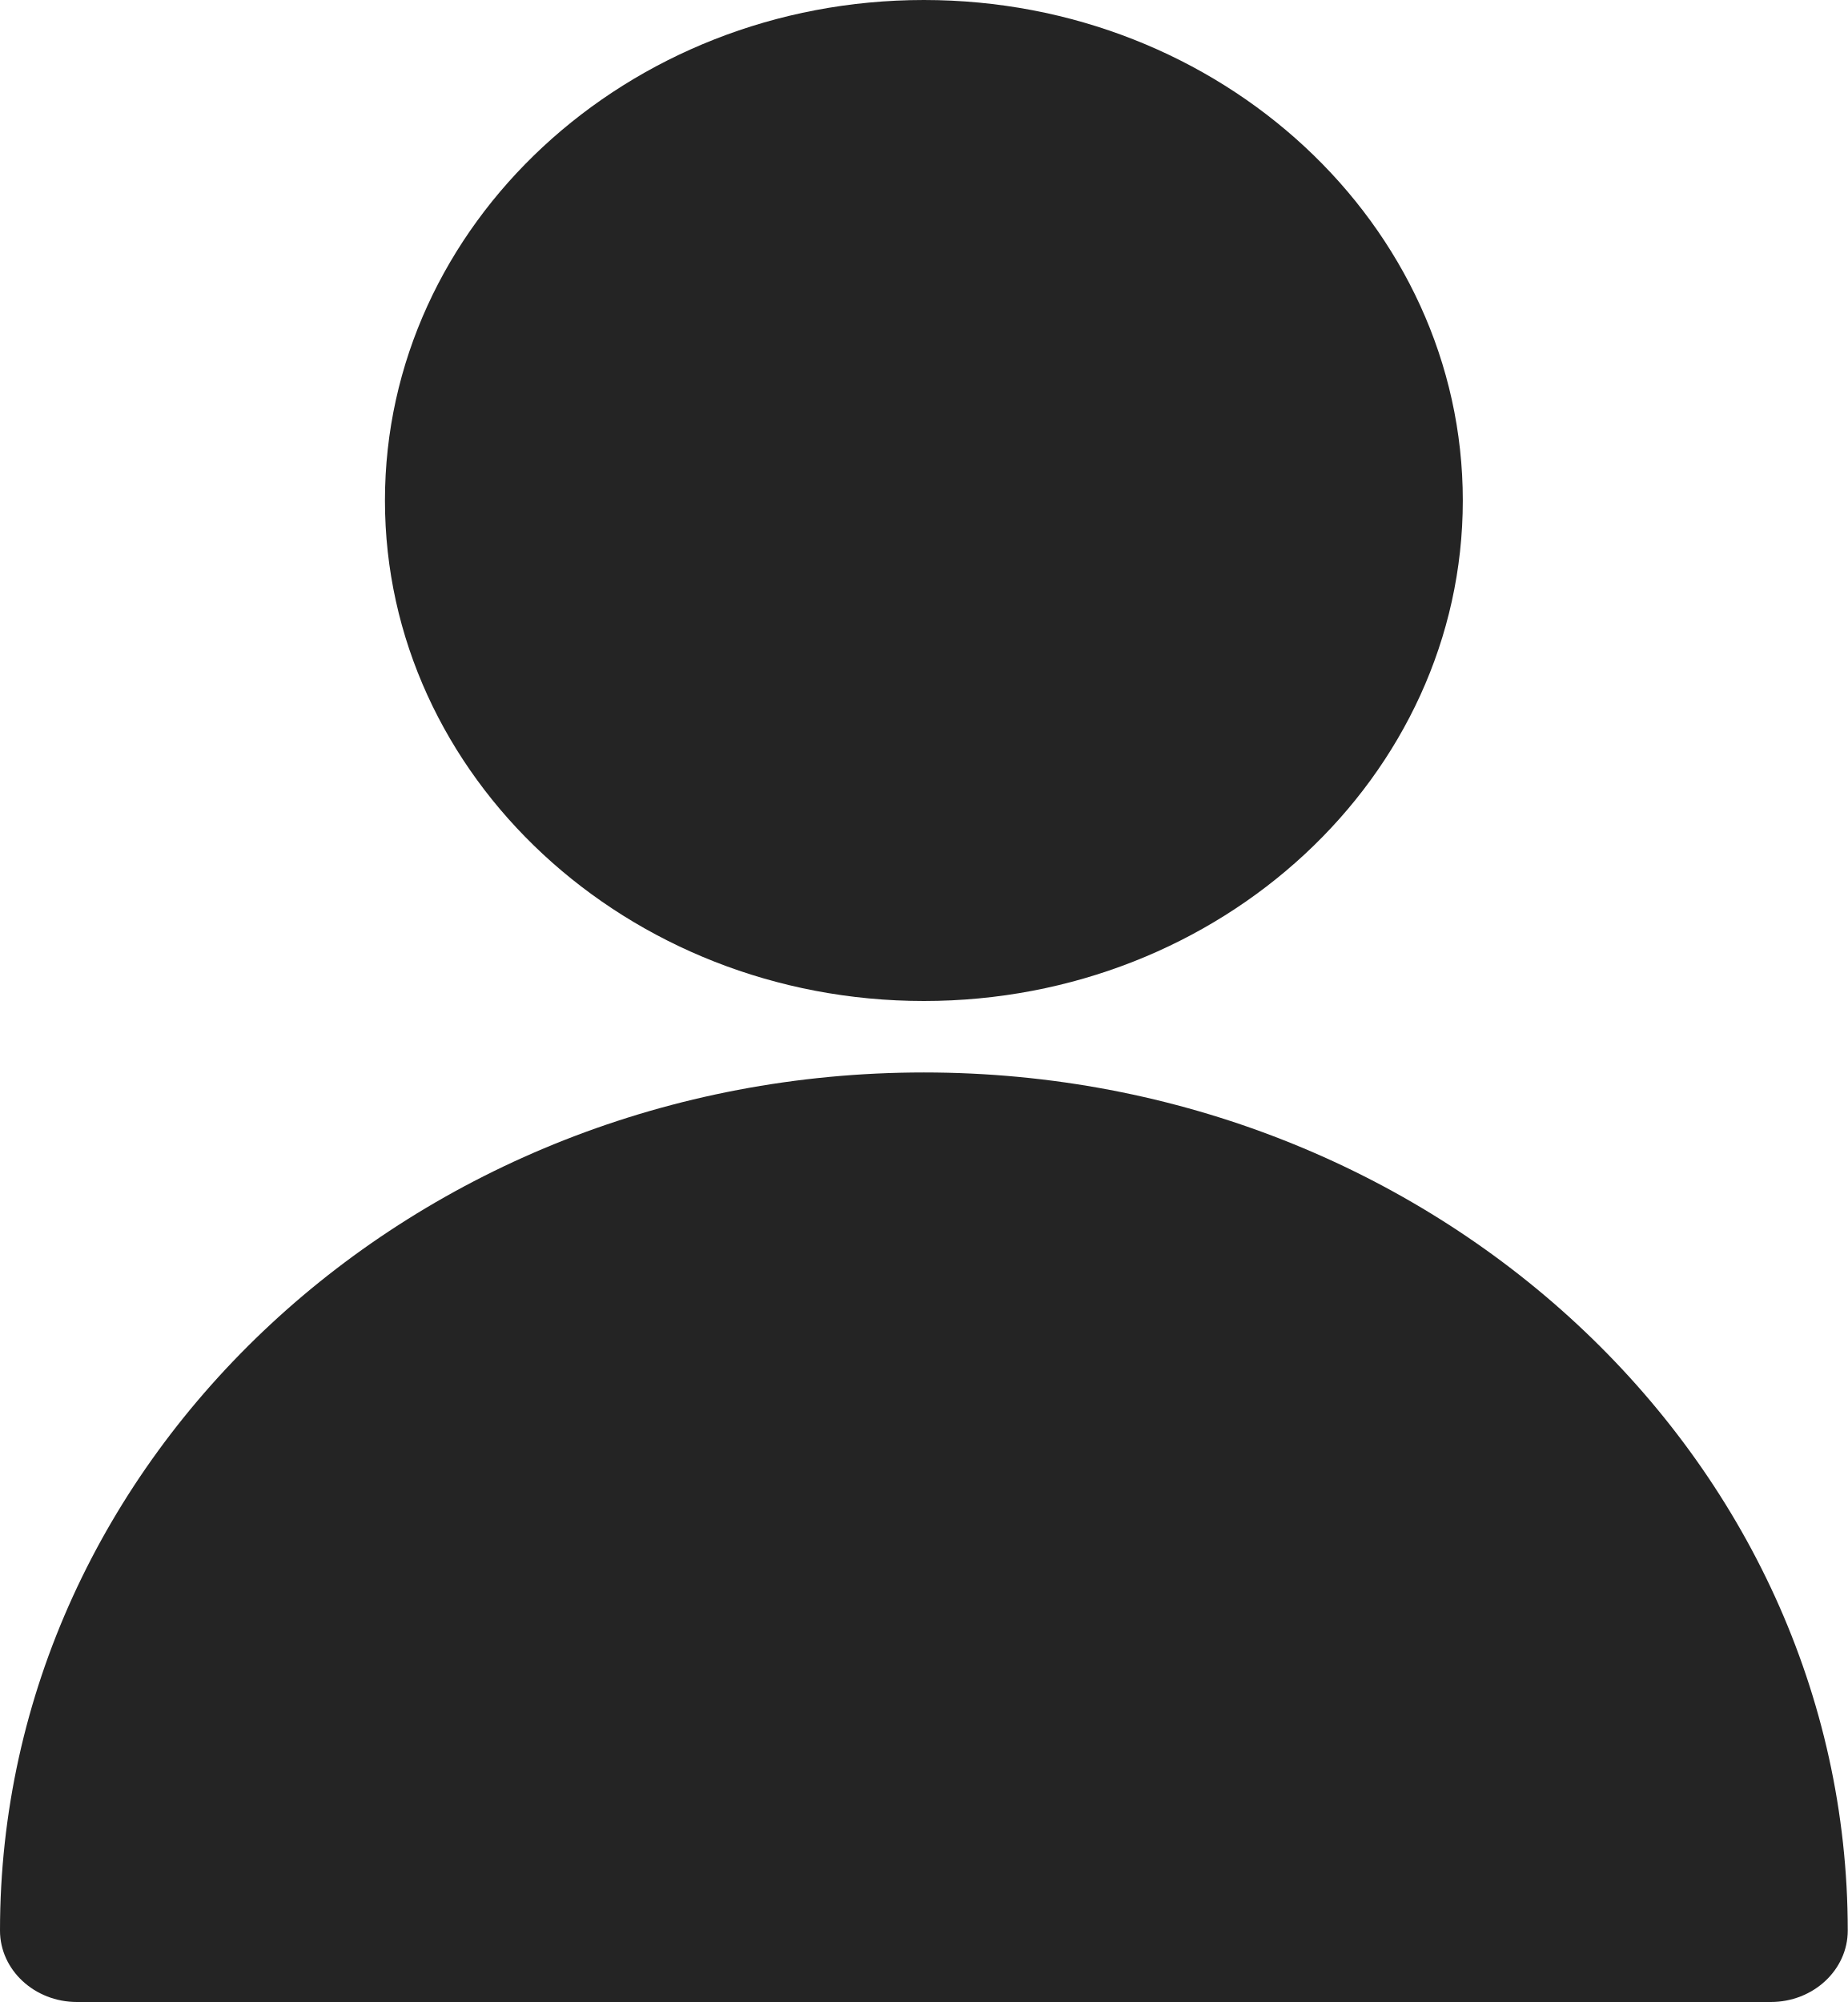
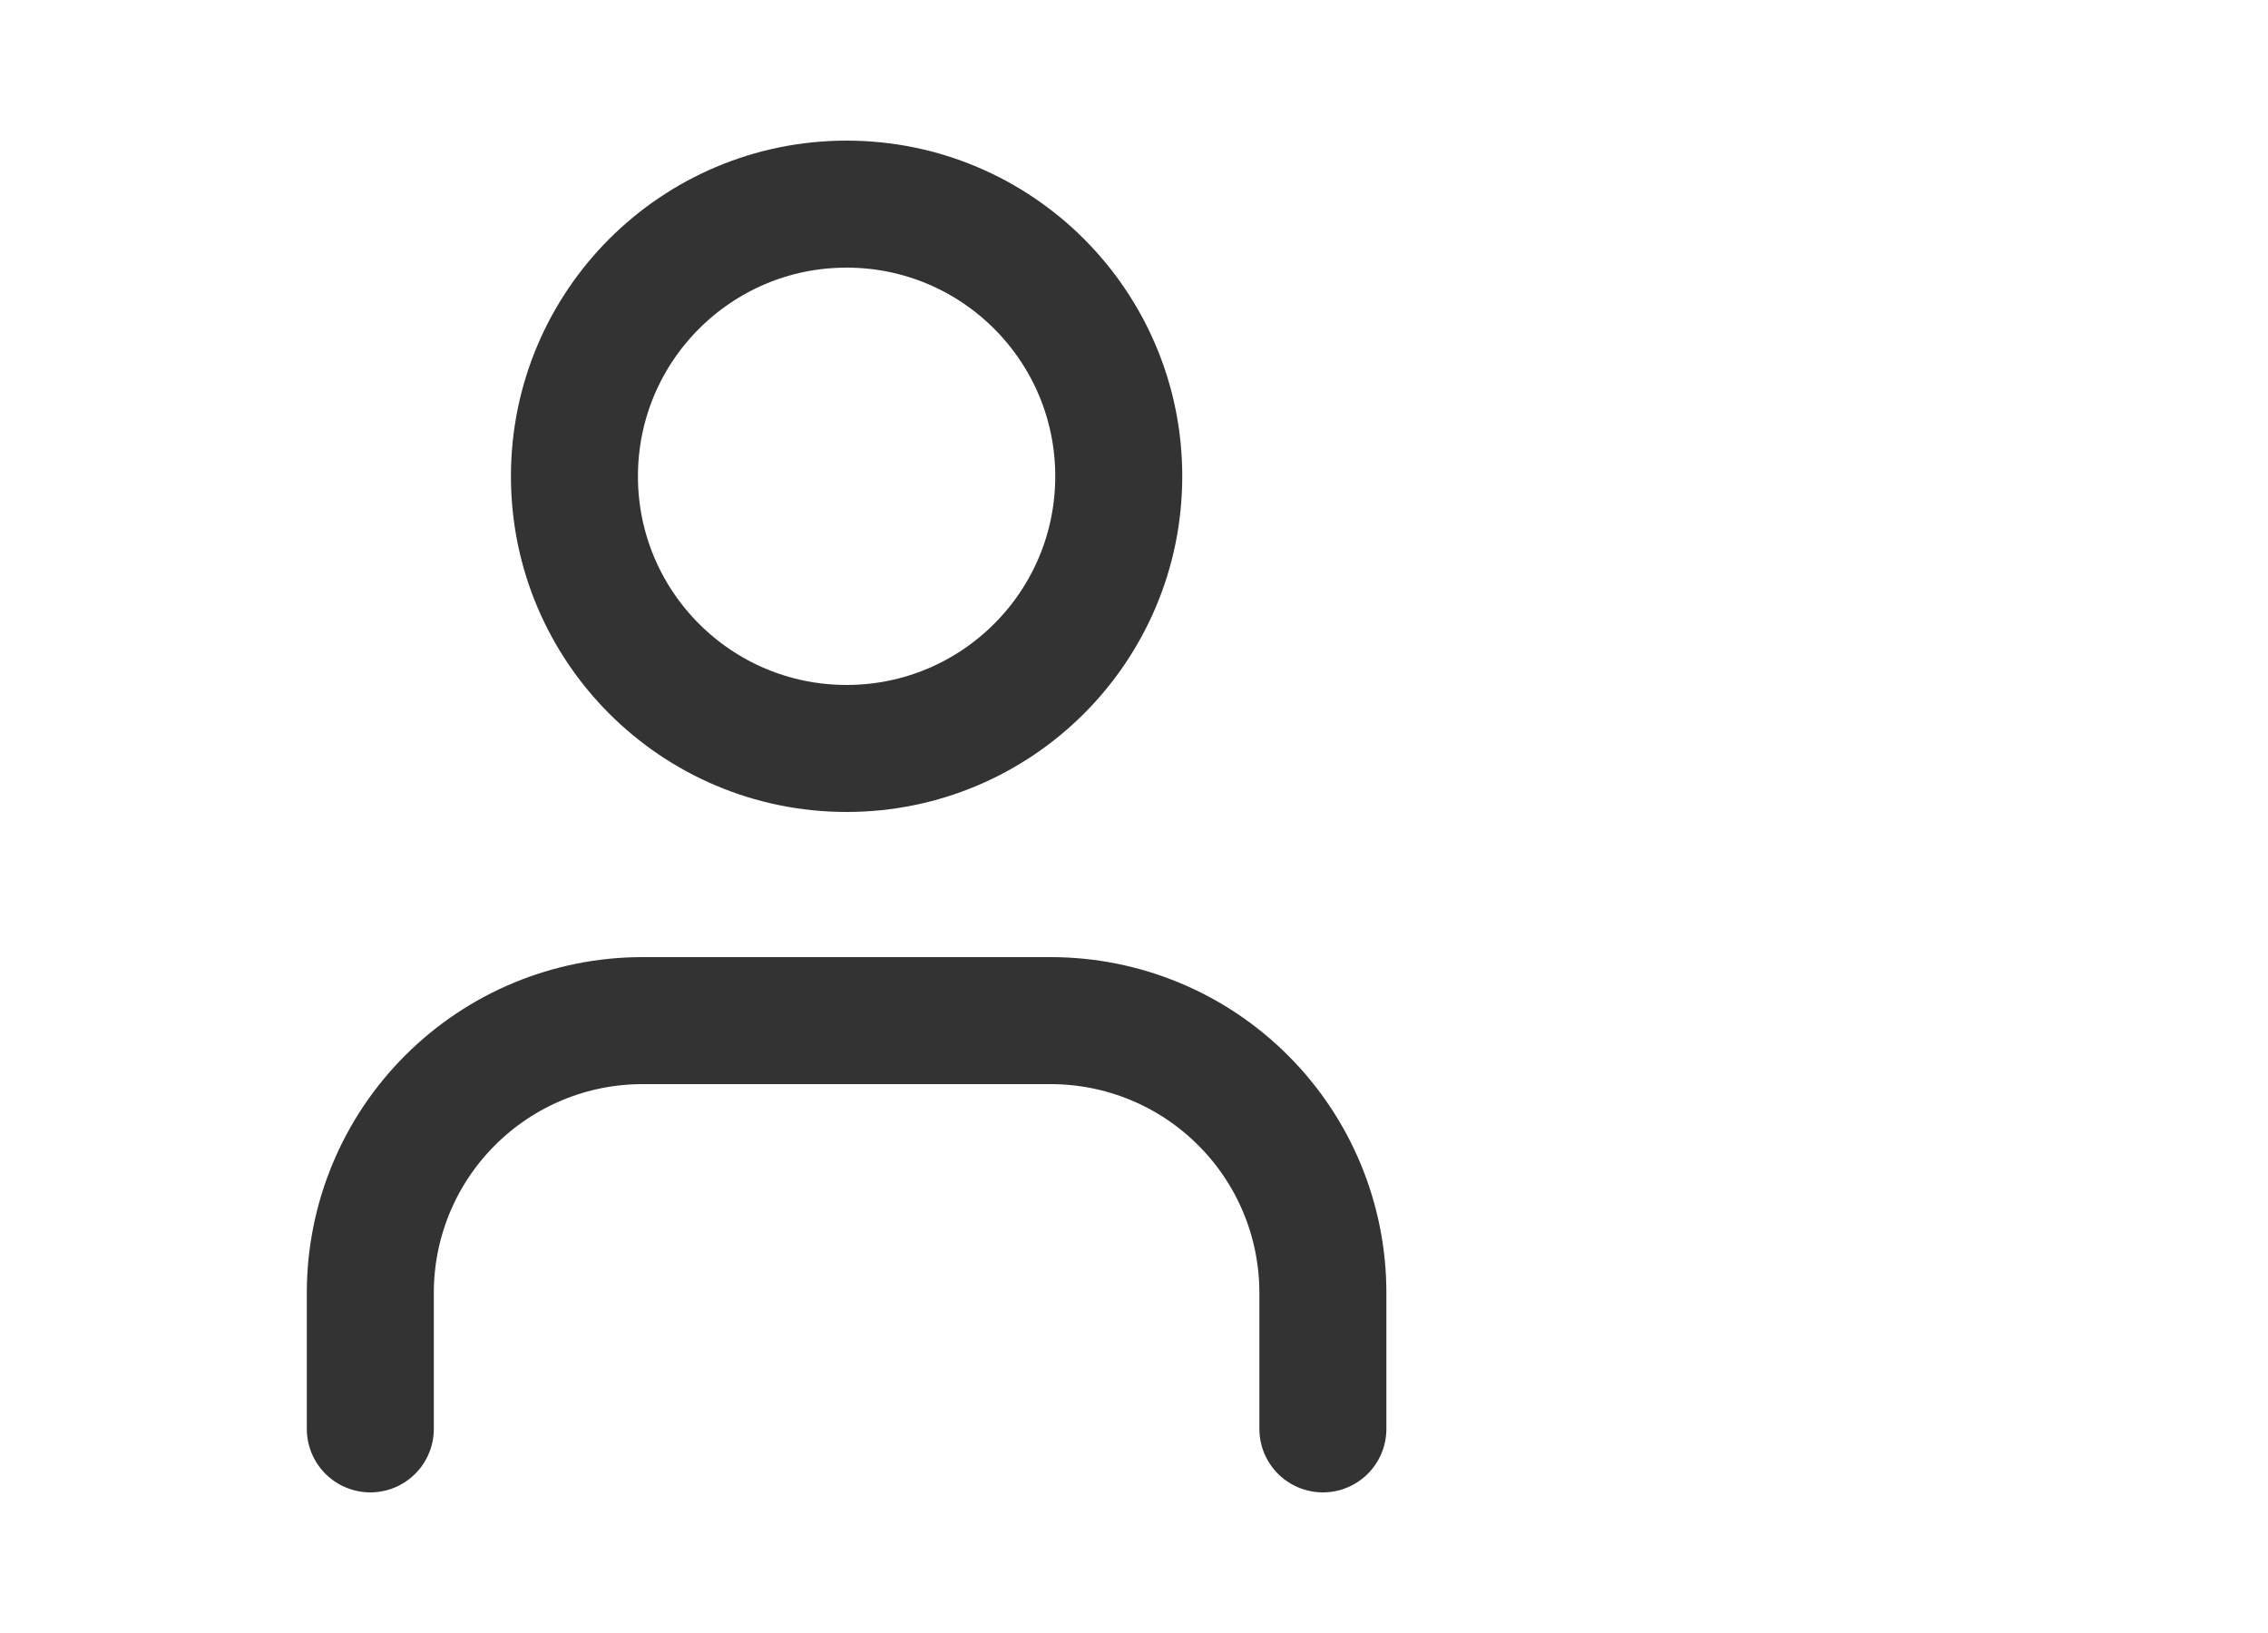
- <svg xmlns="http://www.w3.org/2000/svg" width="12" height="13" viewBox="0 0 12 13" fill="none">
-   <path d="M2.5 3.25C2.5 1.458 4.071 0 6 0C7.929 0 9.5 1.458 9.5 3.25C9.5 5.042 7.929 6.5 6 6.5C4.071 6.5 2.5 5.042 2.5 3.25ZM6 6.964C2.691 6.964 0 9.463 0 12.536C0 12.792 0.224 13 0.5 13H11.5C11.776 13 12 12.792 12 12.536C12 9.463 9.309 6.964 6 6.964Z" fill="#242424" />
+ <svg xmlns="http://www.w3.org/2000/svg" width="25" height="18" viewBox="0 0 25 18" fill="none">
+   <path d="M14.582 15.75V14.25C14.582 13.454 14.266 12.691 13.703 12.129C13.141 11.566 12.378 11.25 11.582 11.25H7.082C6.286 11.25 5.523 11.566 4.961 12.129C4.398 12.691 4.082 13.454 4.082 14.25V15.75" stroke="#333333" stroke-width="1.4" stroke-linecap="round" stroke-linejoin="round" />
+   <path d="M9.332 8.25C10.989 8.25 12.332 6.907 12.332 5.25C12.332 3.593 10.989 2.25 9.332 2.25C7.675 2.25 6.332 3.593 6.332 5.25C6.332 6.907 7.675 8.25 9.332 8.25Z" stroke="#333333" stroke-width="1.4" stroke-linecap="round" stroke-linejoin="round" />
</svg>
